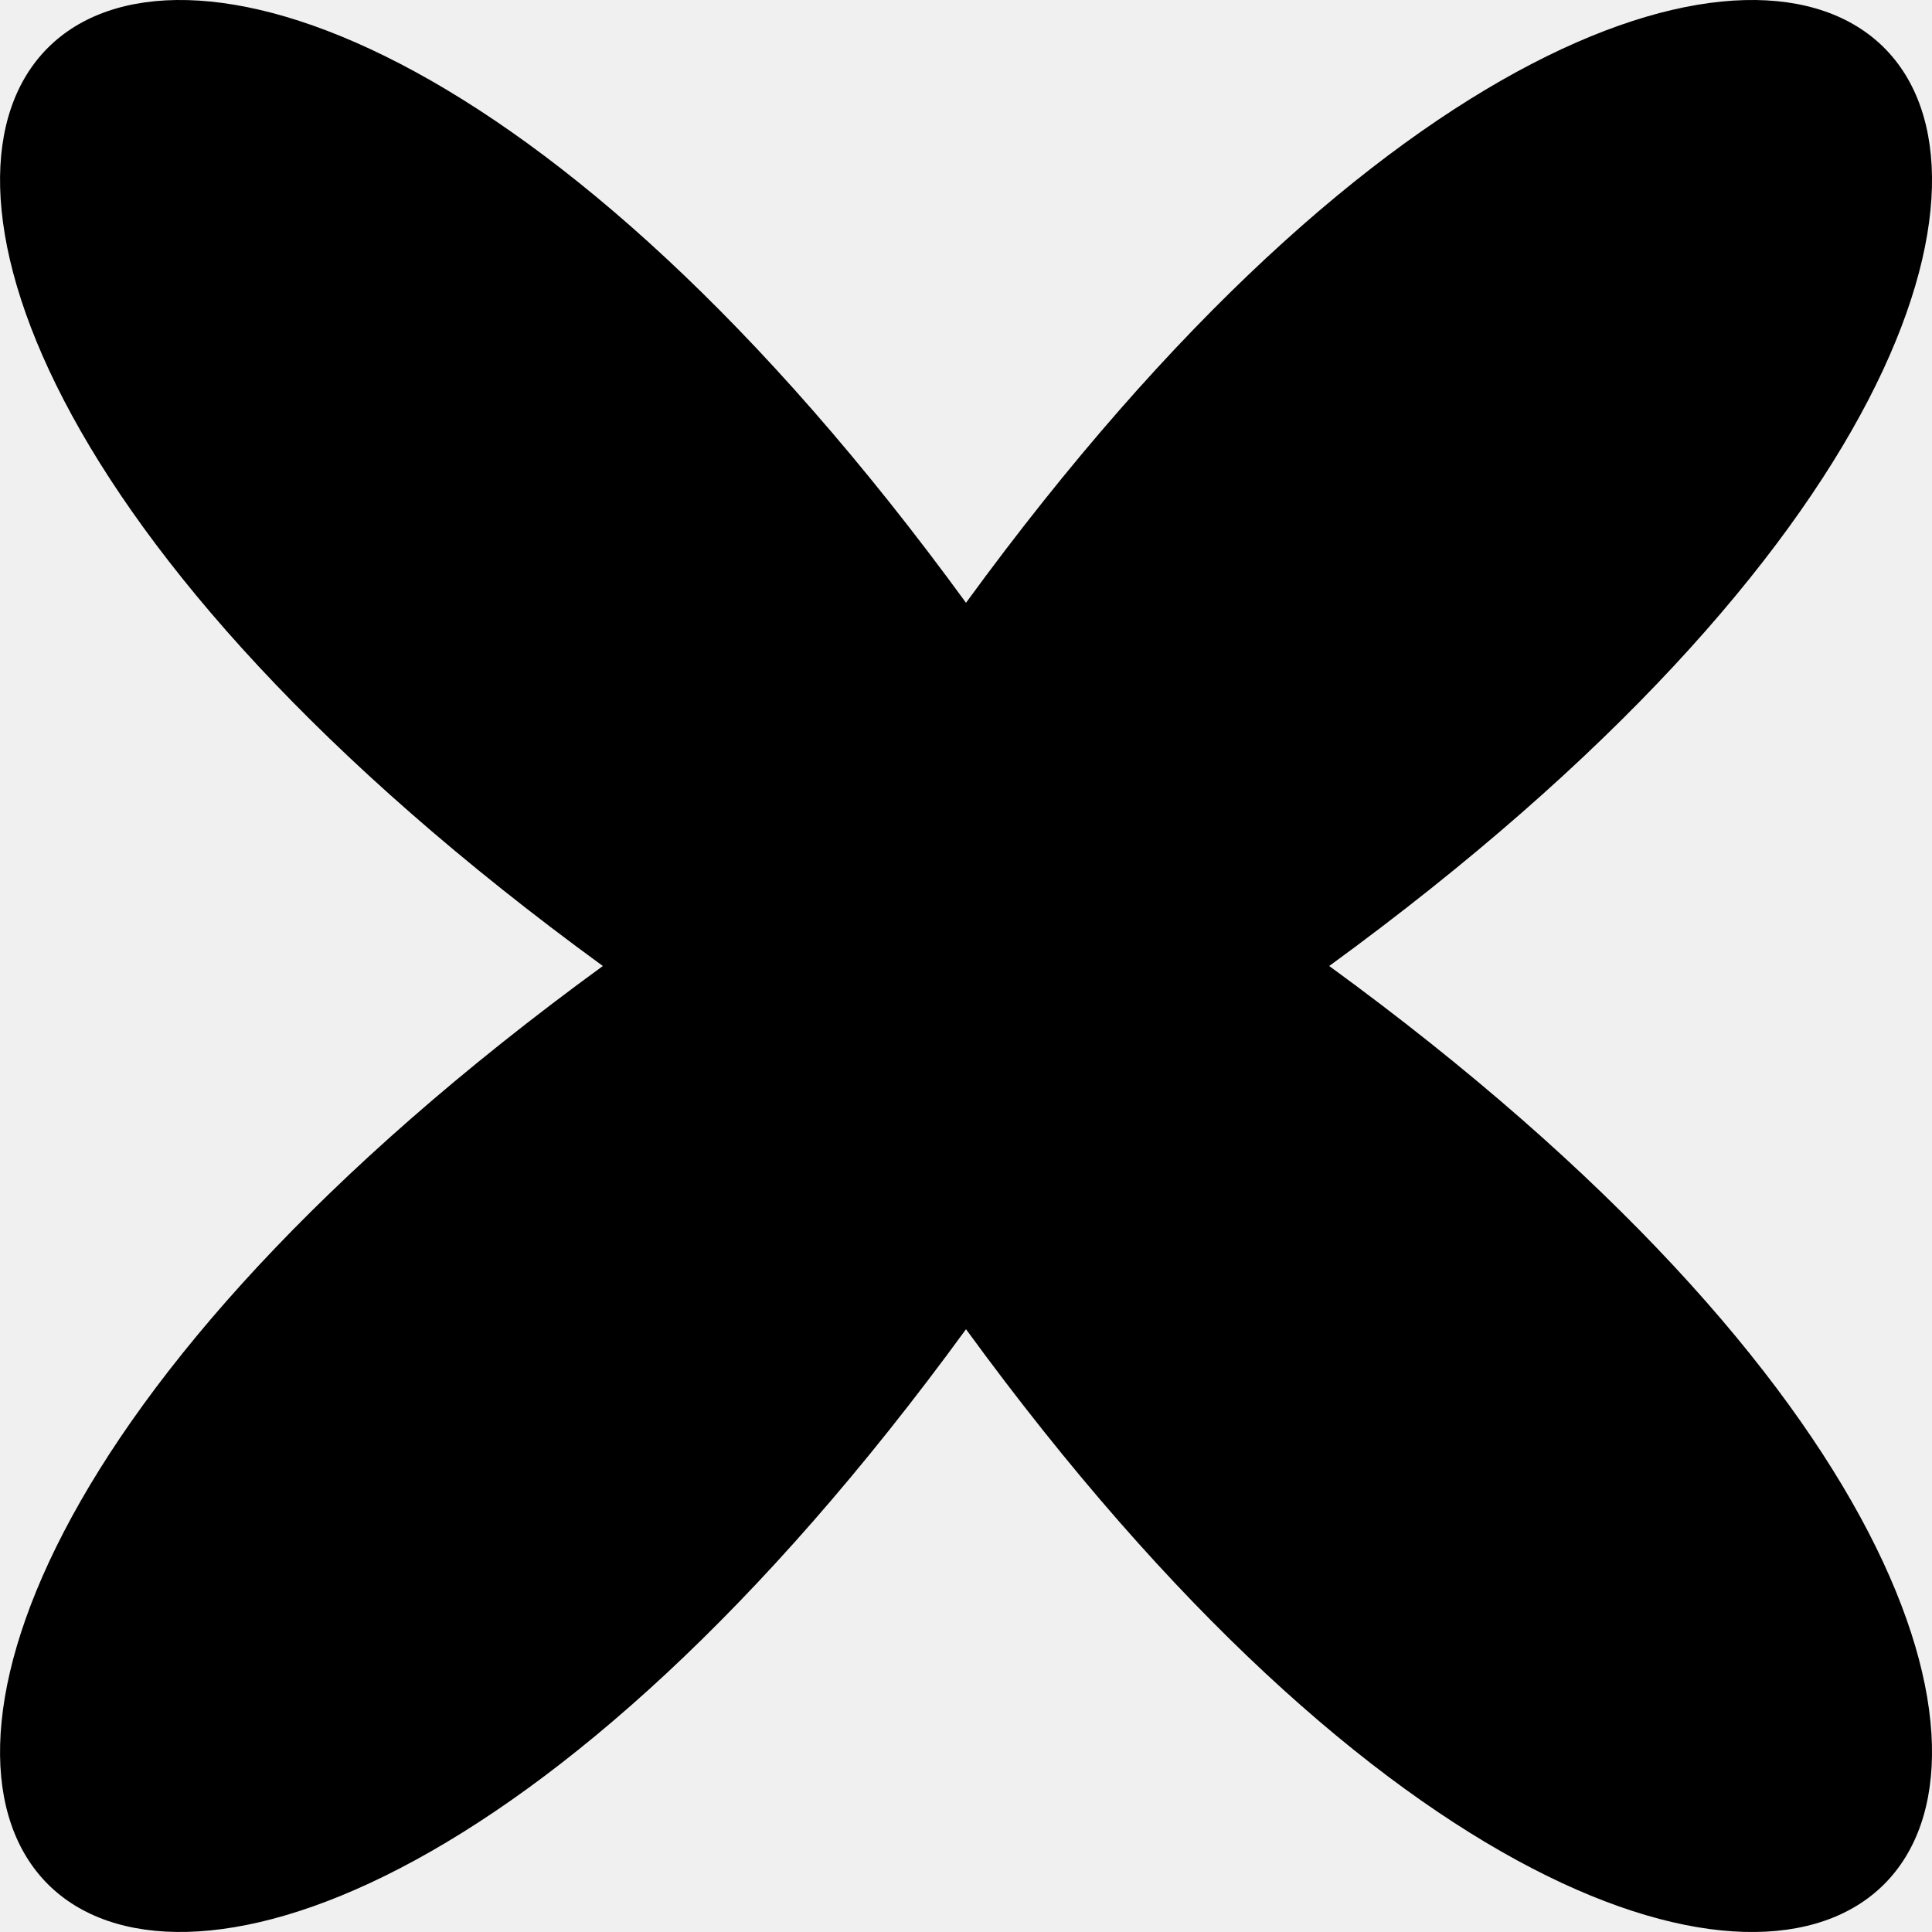
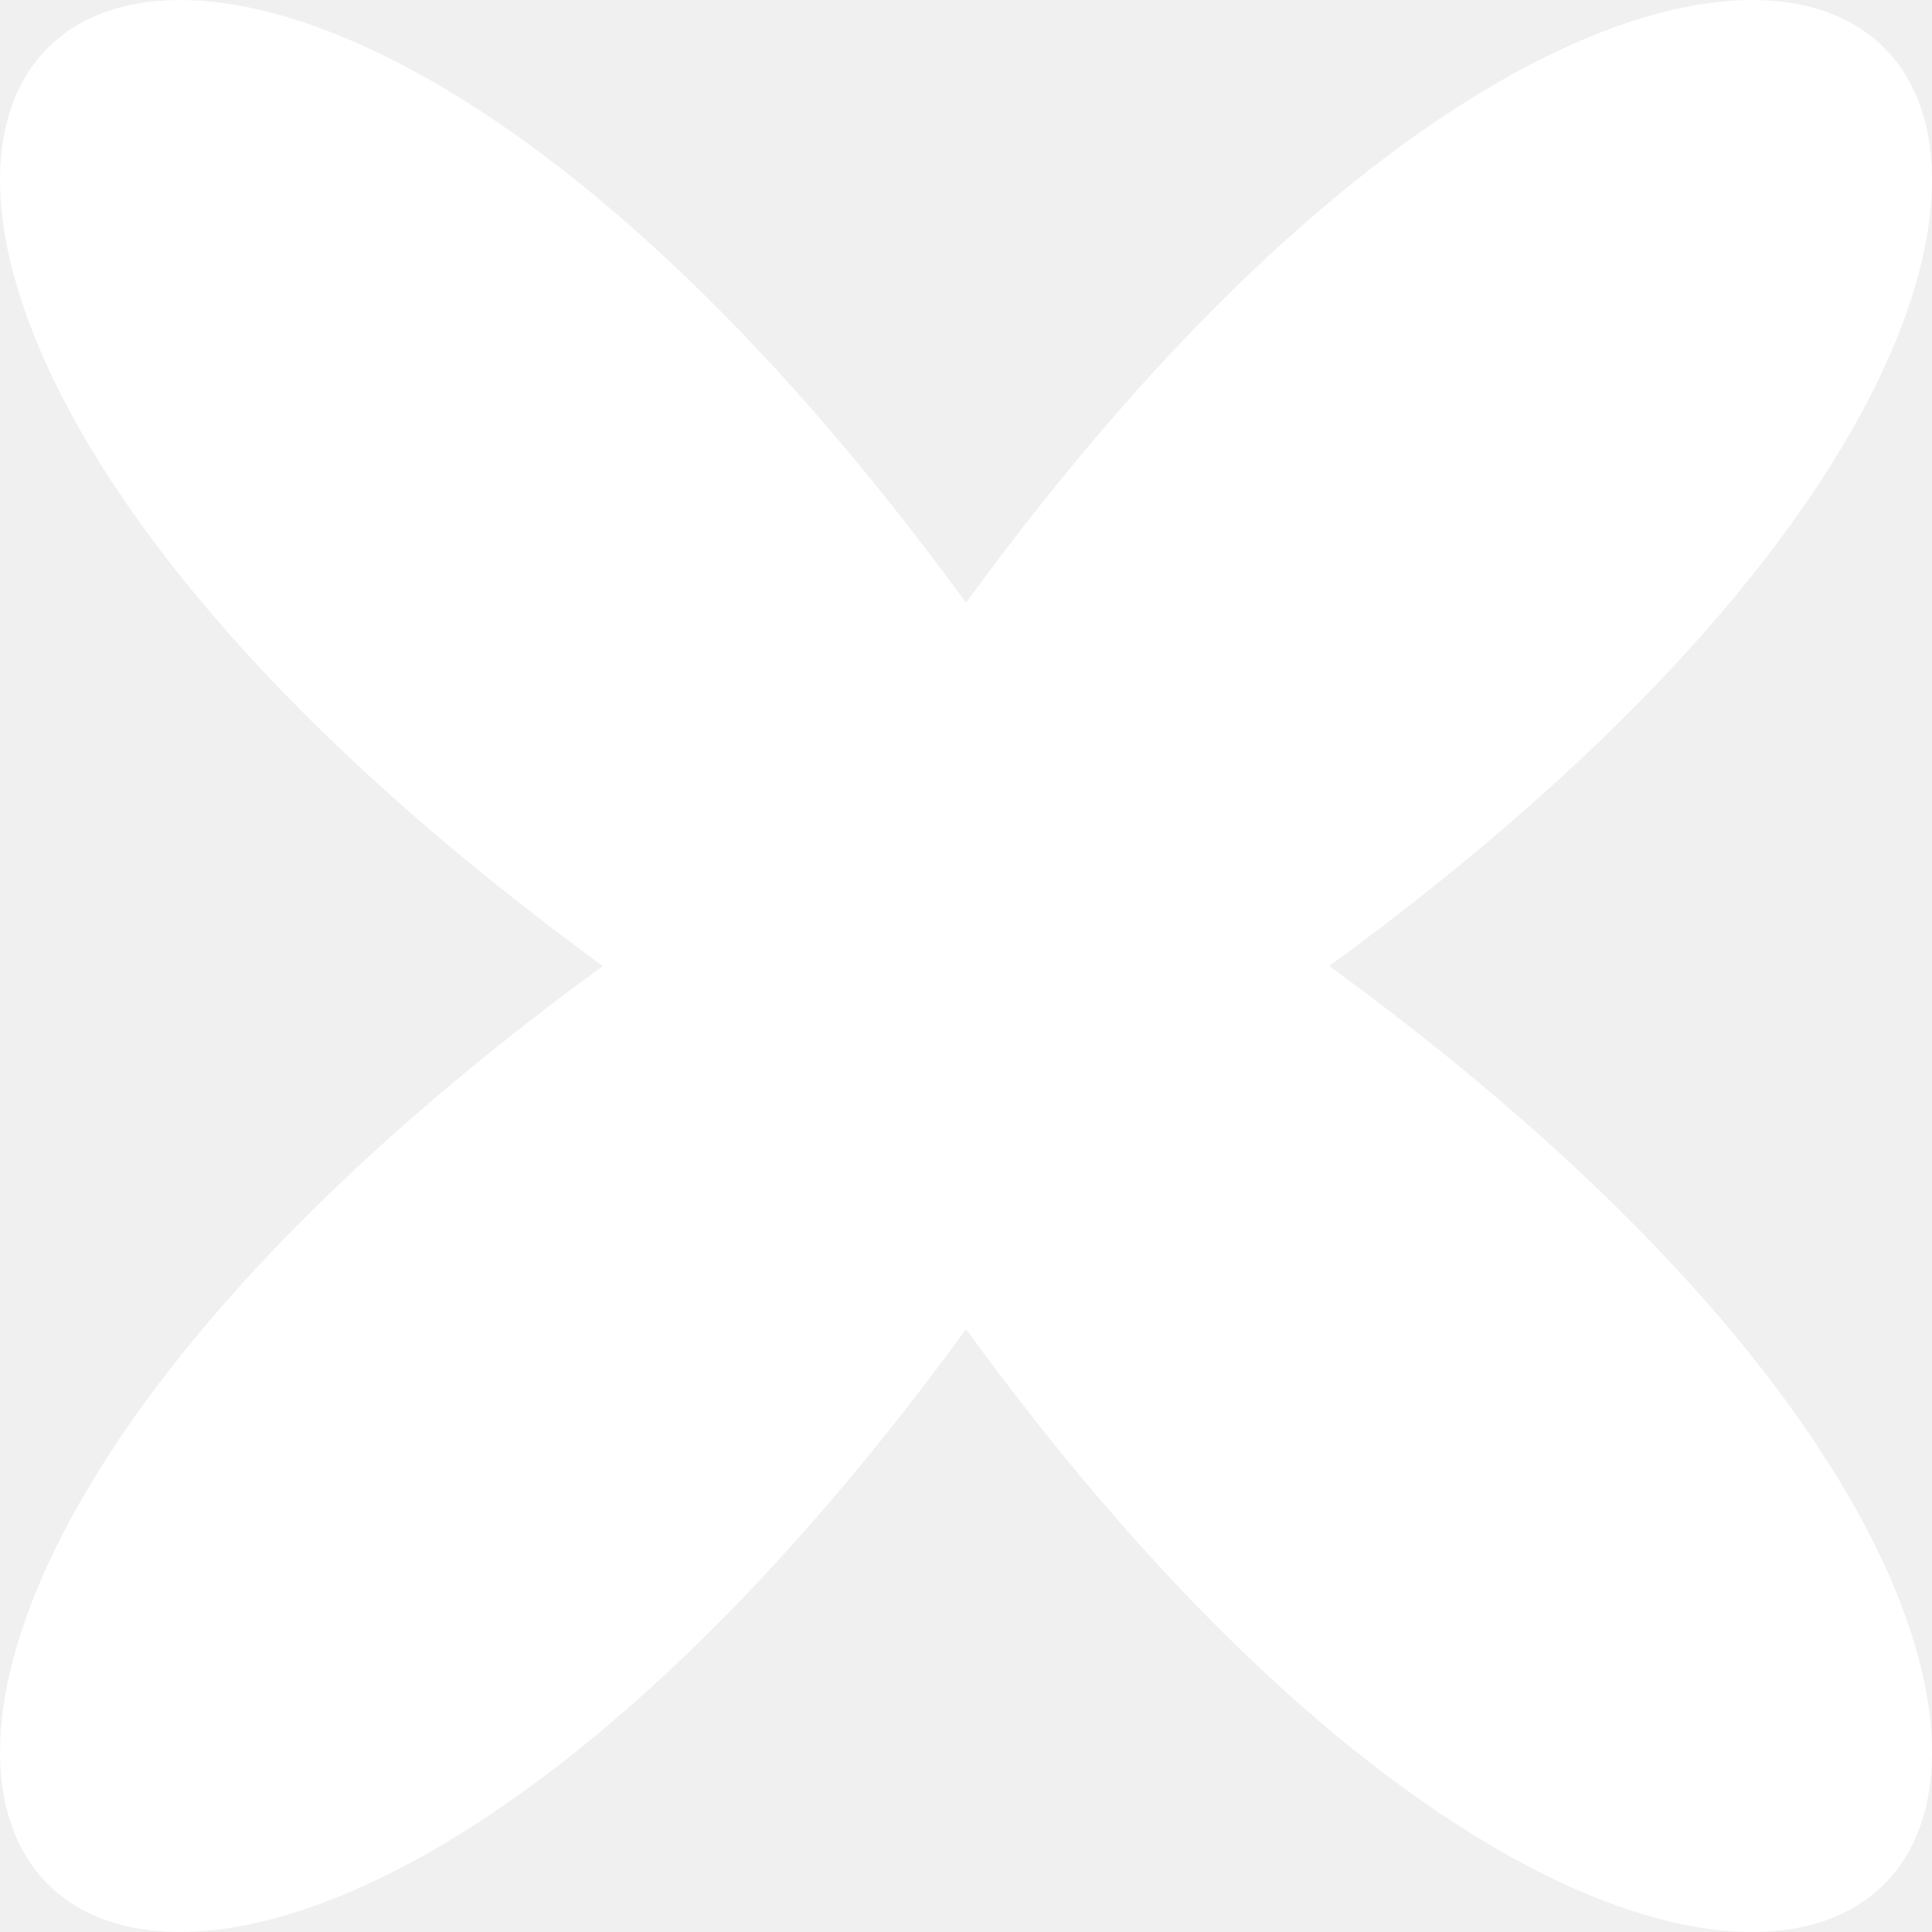
<svg xmlns="http://www.w3.org/2000/svg" id="rounded_cross" data-name="rounded cross" width="32" height="32" viewBox="0 0 32 32">
  <defs>
    <clipPath id="clip-path">
-       <rect id="Rectangle_6" data-name="Rectangle 6" width="32" height="32" fill="black" />
+       <rect id="Rectangle_6" data-name="Rectangle 6" width="32" height="32" fill="white" />
    </clipPath>
  </defs>
  <g id="Group_4" data-name="Group 4" clip-path="url(#clip-path)">
-     <path id="Path_14" data-name="Path 14" d="M22.016,16c18.818,13.715,7.7,24.834-6.016,6.016C2.285,40.833-8.833,29.715,9.985,16-8.833,2.285,2.285-8.834,16,9.984,29.716-8.834,40.834,2.285,22.016,16" transform="translate(0 0)" fill="black" />
+     <path id="Path_14" data-name="Path 14" d="M22.016,16c18.818,13.715,7.7,24.834-6.016,6.016C2.285,40.833-8.833,29.715,9.985,16-8.833,2.285,2.285-8.834,16,9.984,29.716-8.834,40.834,2.285,22.016,16" transform="translate(0 0)" fill="white" />
  </g>
</svg>
